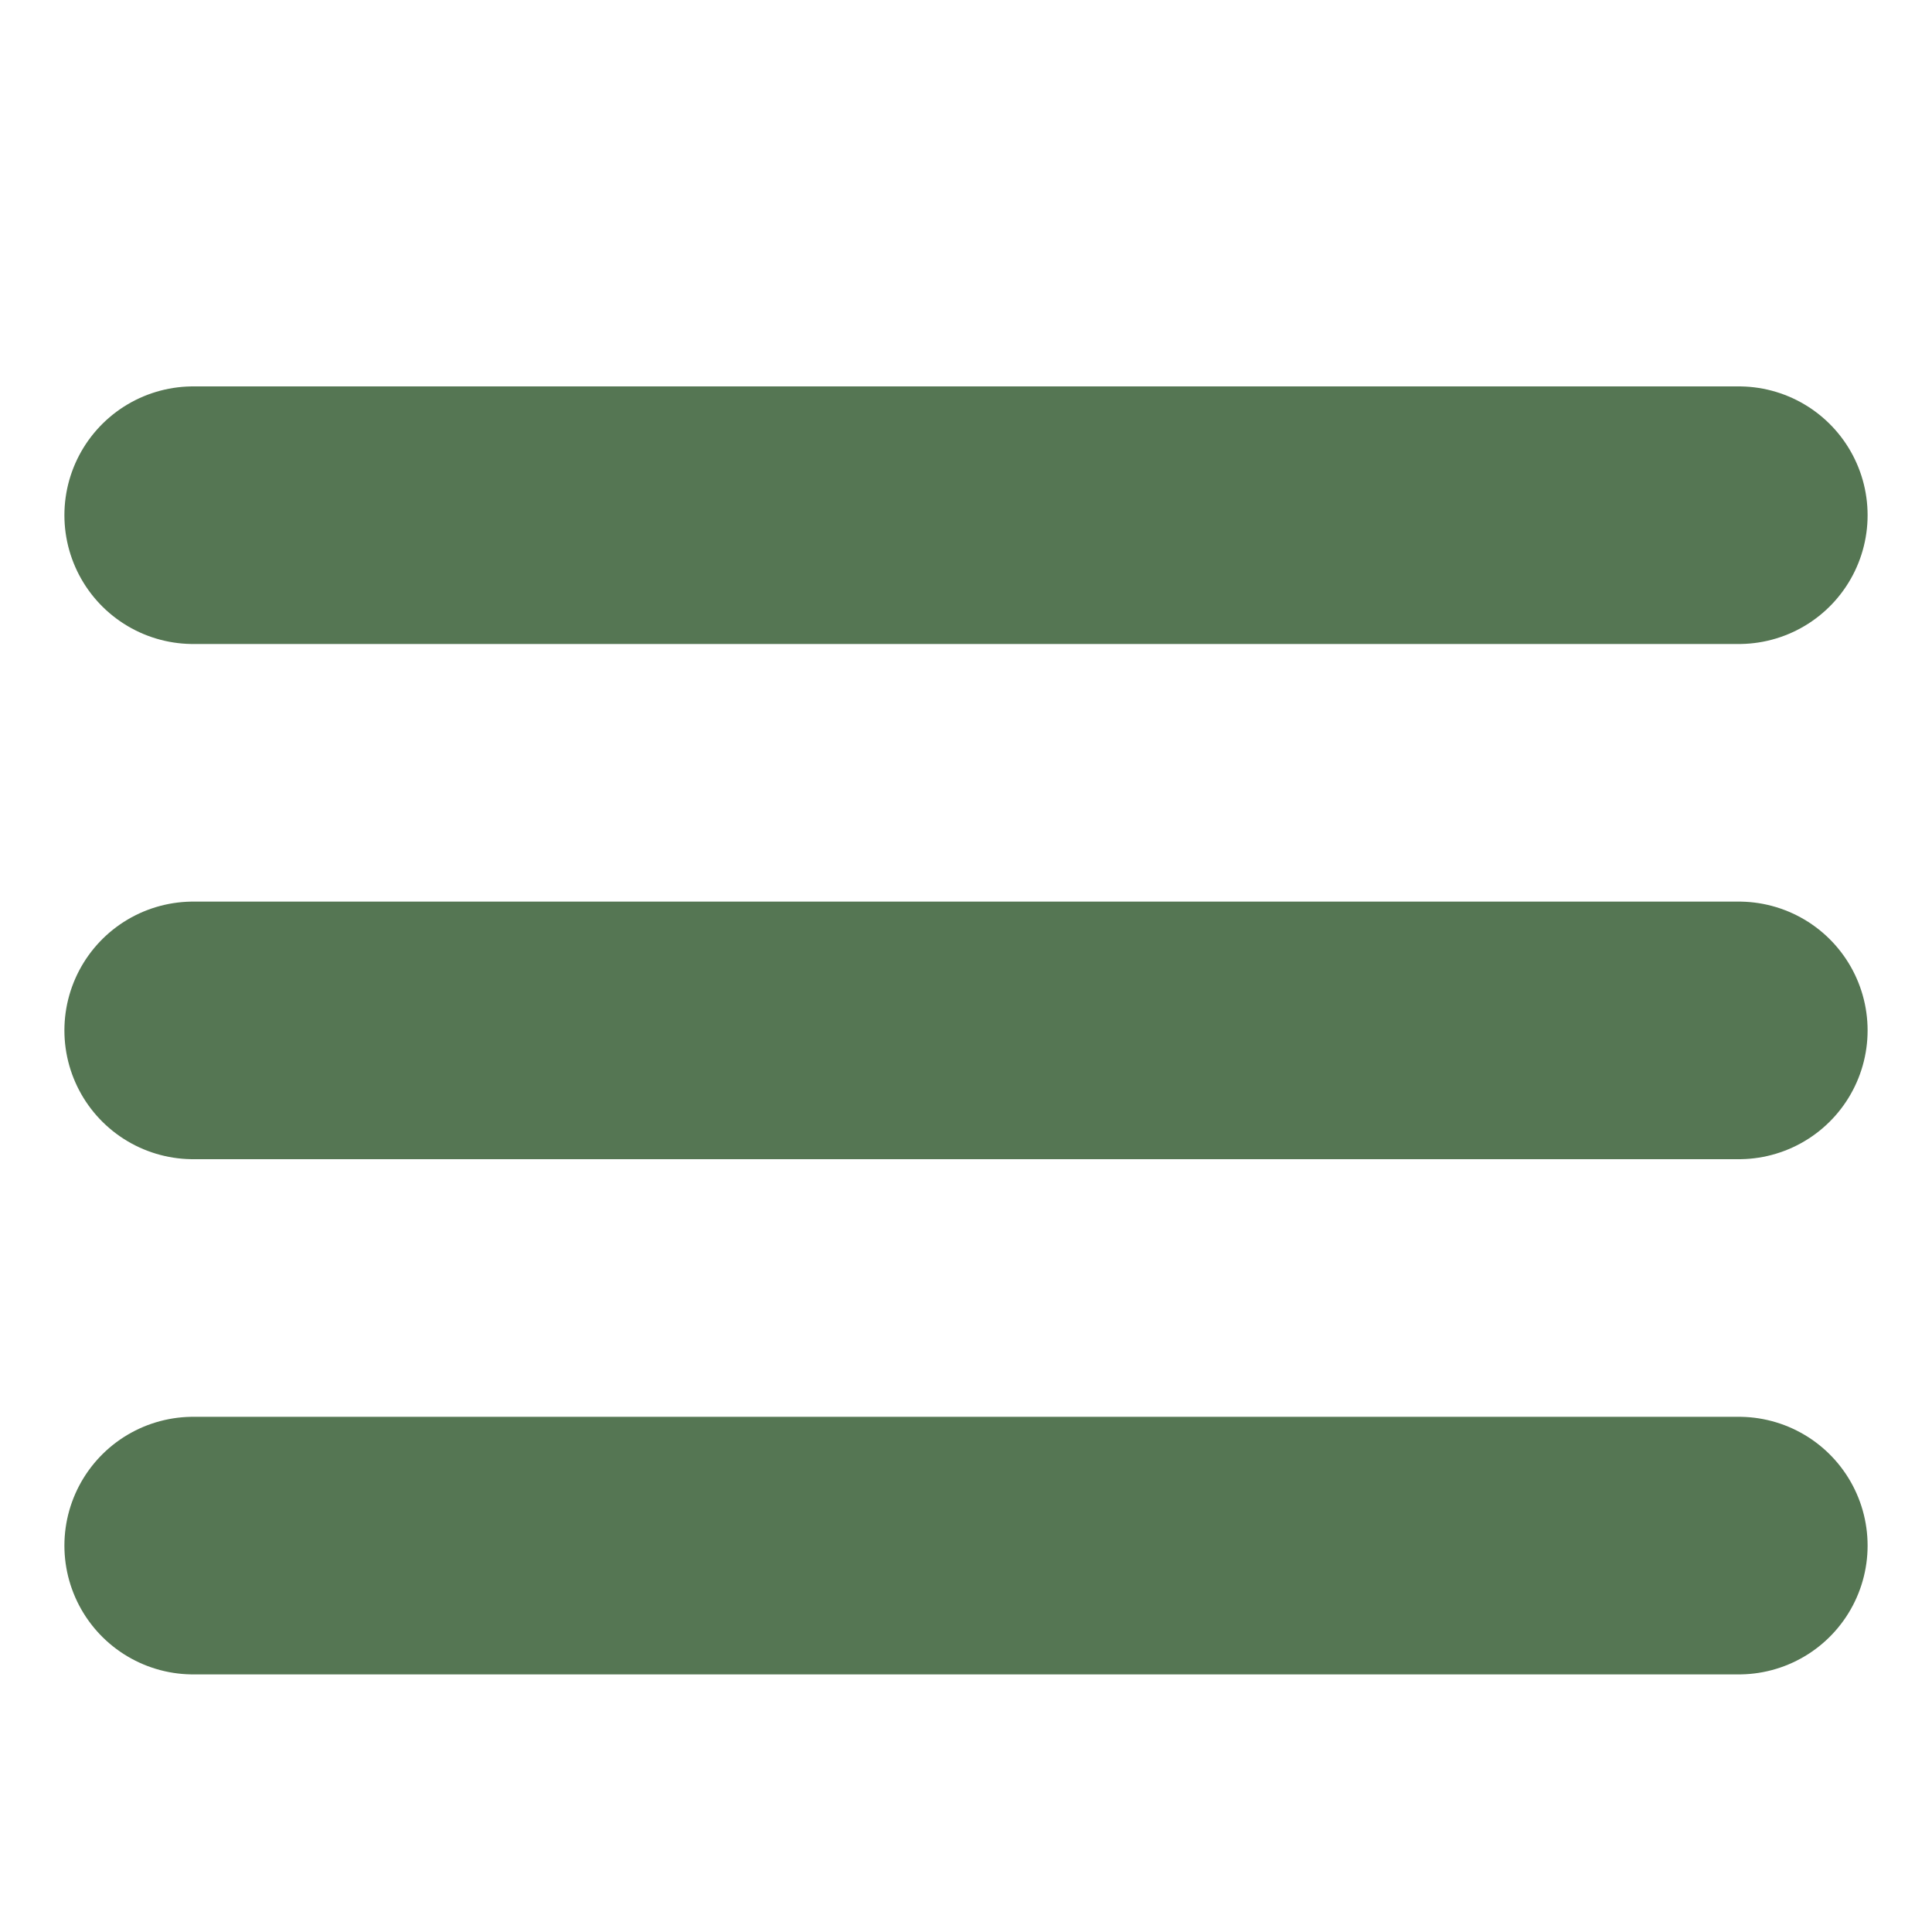
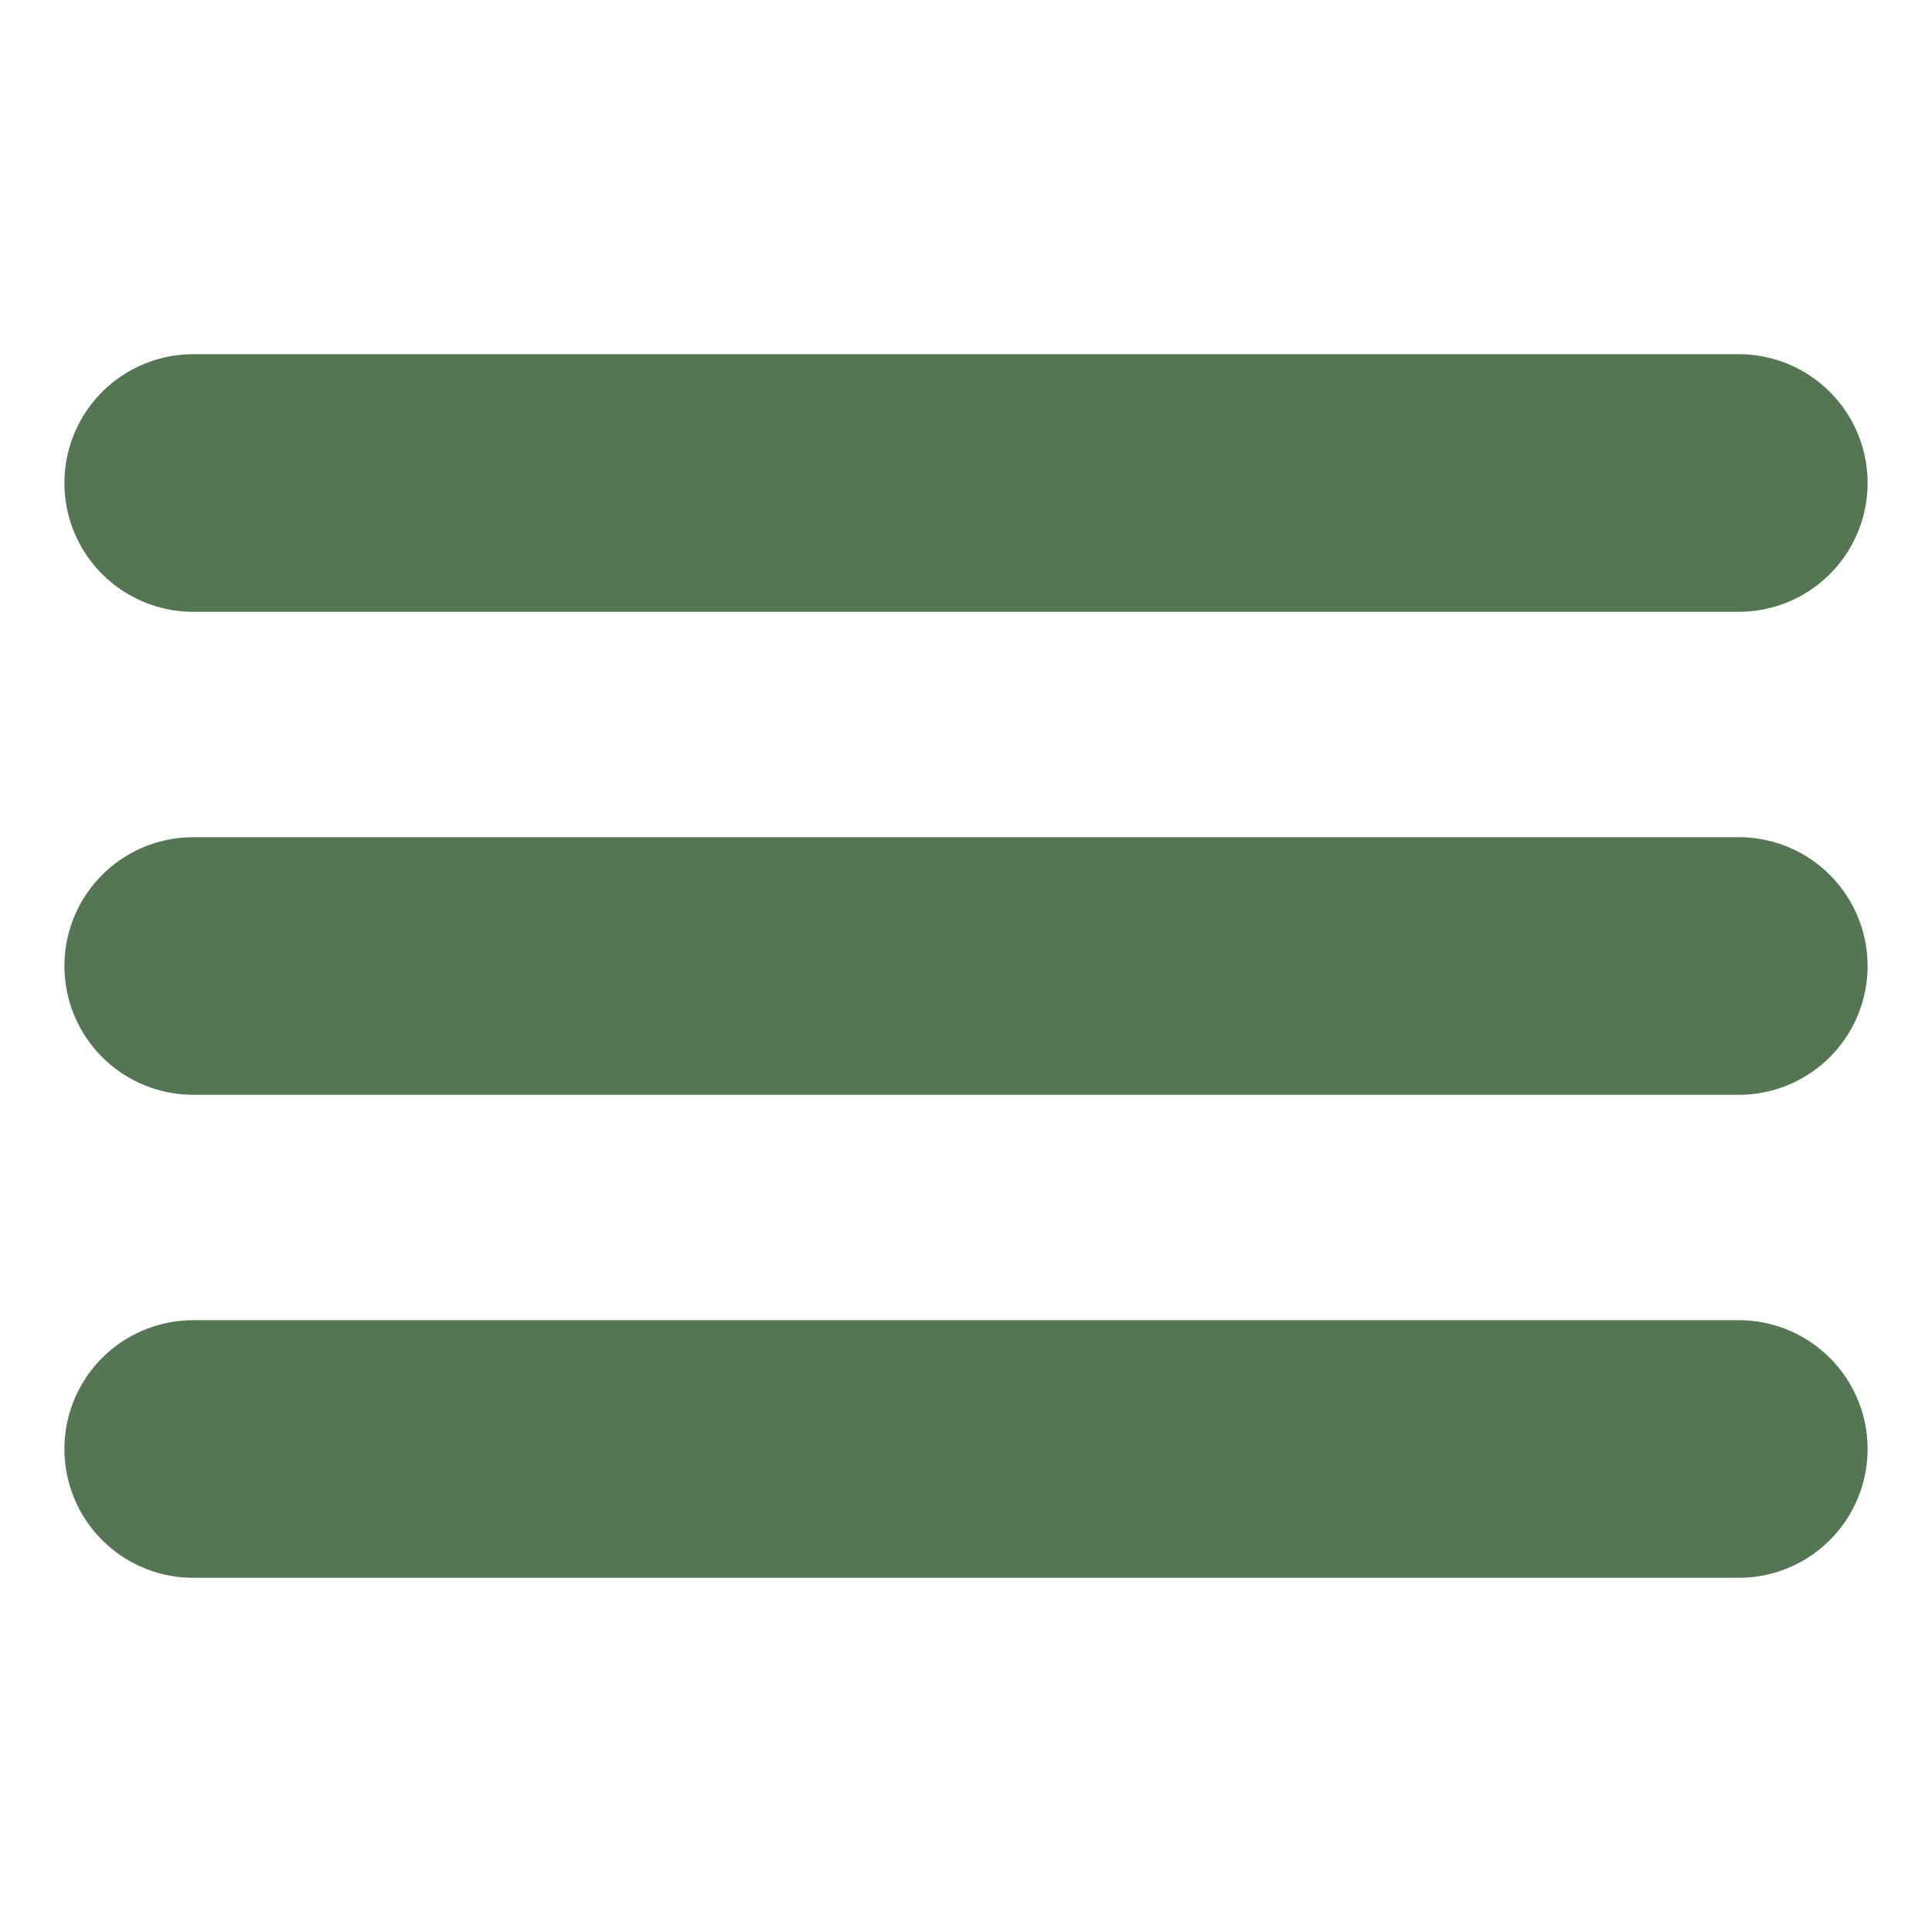
- <svg xmlns="http://www.w3.org/2000/svg" width="30" height="30" viewBox="0 0 30 30">
-   <line x1="3" y1="8" x2="27" y2="8" stroke="#557653" stroke-width="4" stroke-linecap="round" />
-   <line x1="3" y1="16" x2="27" y2="16" stroke="#557653" stroke-width="4" stroke-linecap="round" />
-   <line x1="3" y1="24" x2="27" y2="24" stroke="#557653" stroke-width="4" stroke-linecap="round" />
+ <svg xmlns="http://www.w3.org/2000/svg" width="30" height="30">
+   <line x1="3" y1="25%" x2="27" y2="25%" stroke="#557653" stroke-width="4" stroke-linecap="round" />
+   <line x1="3" y1="50%" x2="27" y2="50%" stroke="#557653" stroke-width="4" stroke-linecap="round" />
+   <line x1="3" y1="75%" x2="27" y2="75%" stroke="#557653" stroke-width="4" stroke-linecap="round" />
</svg>
